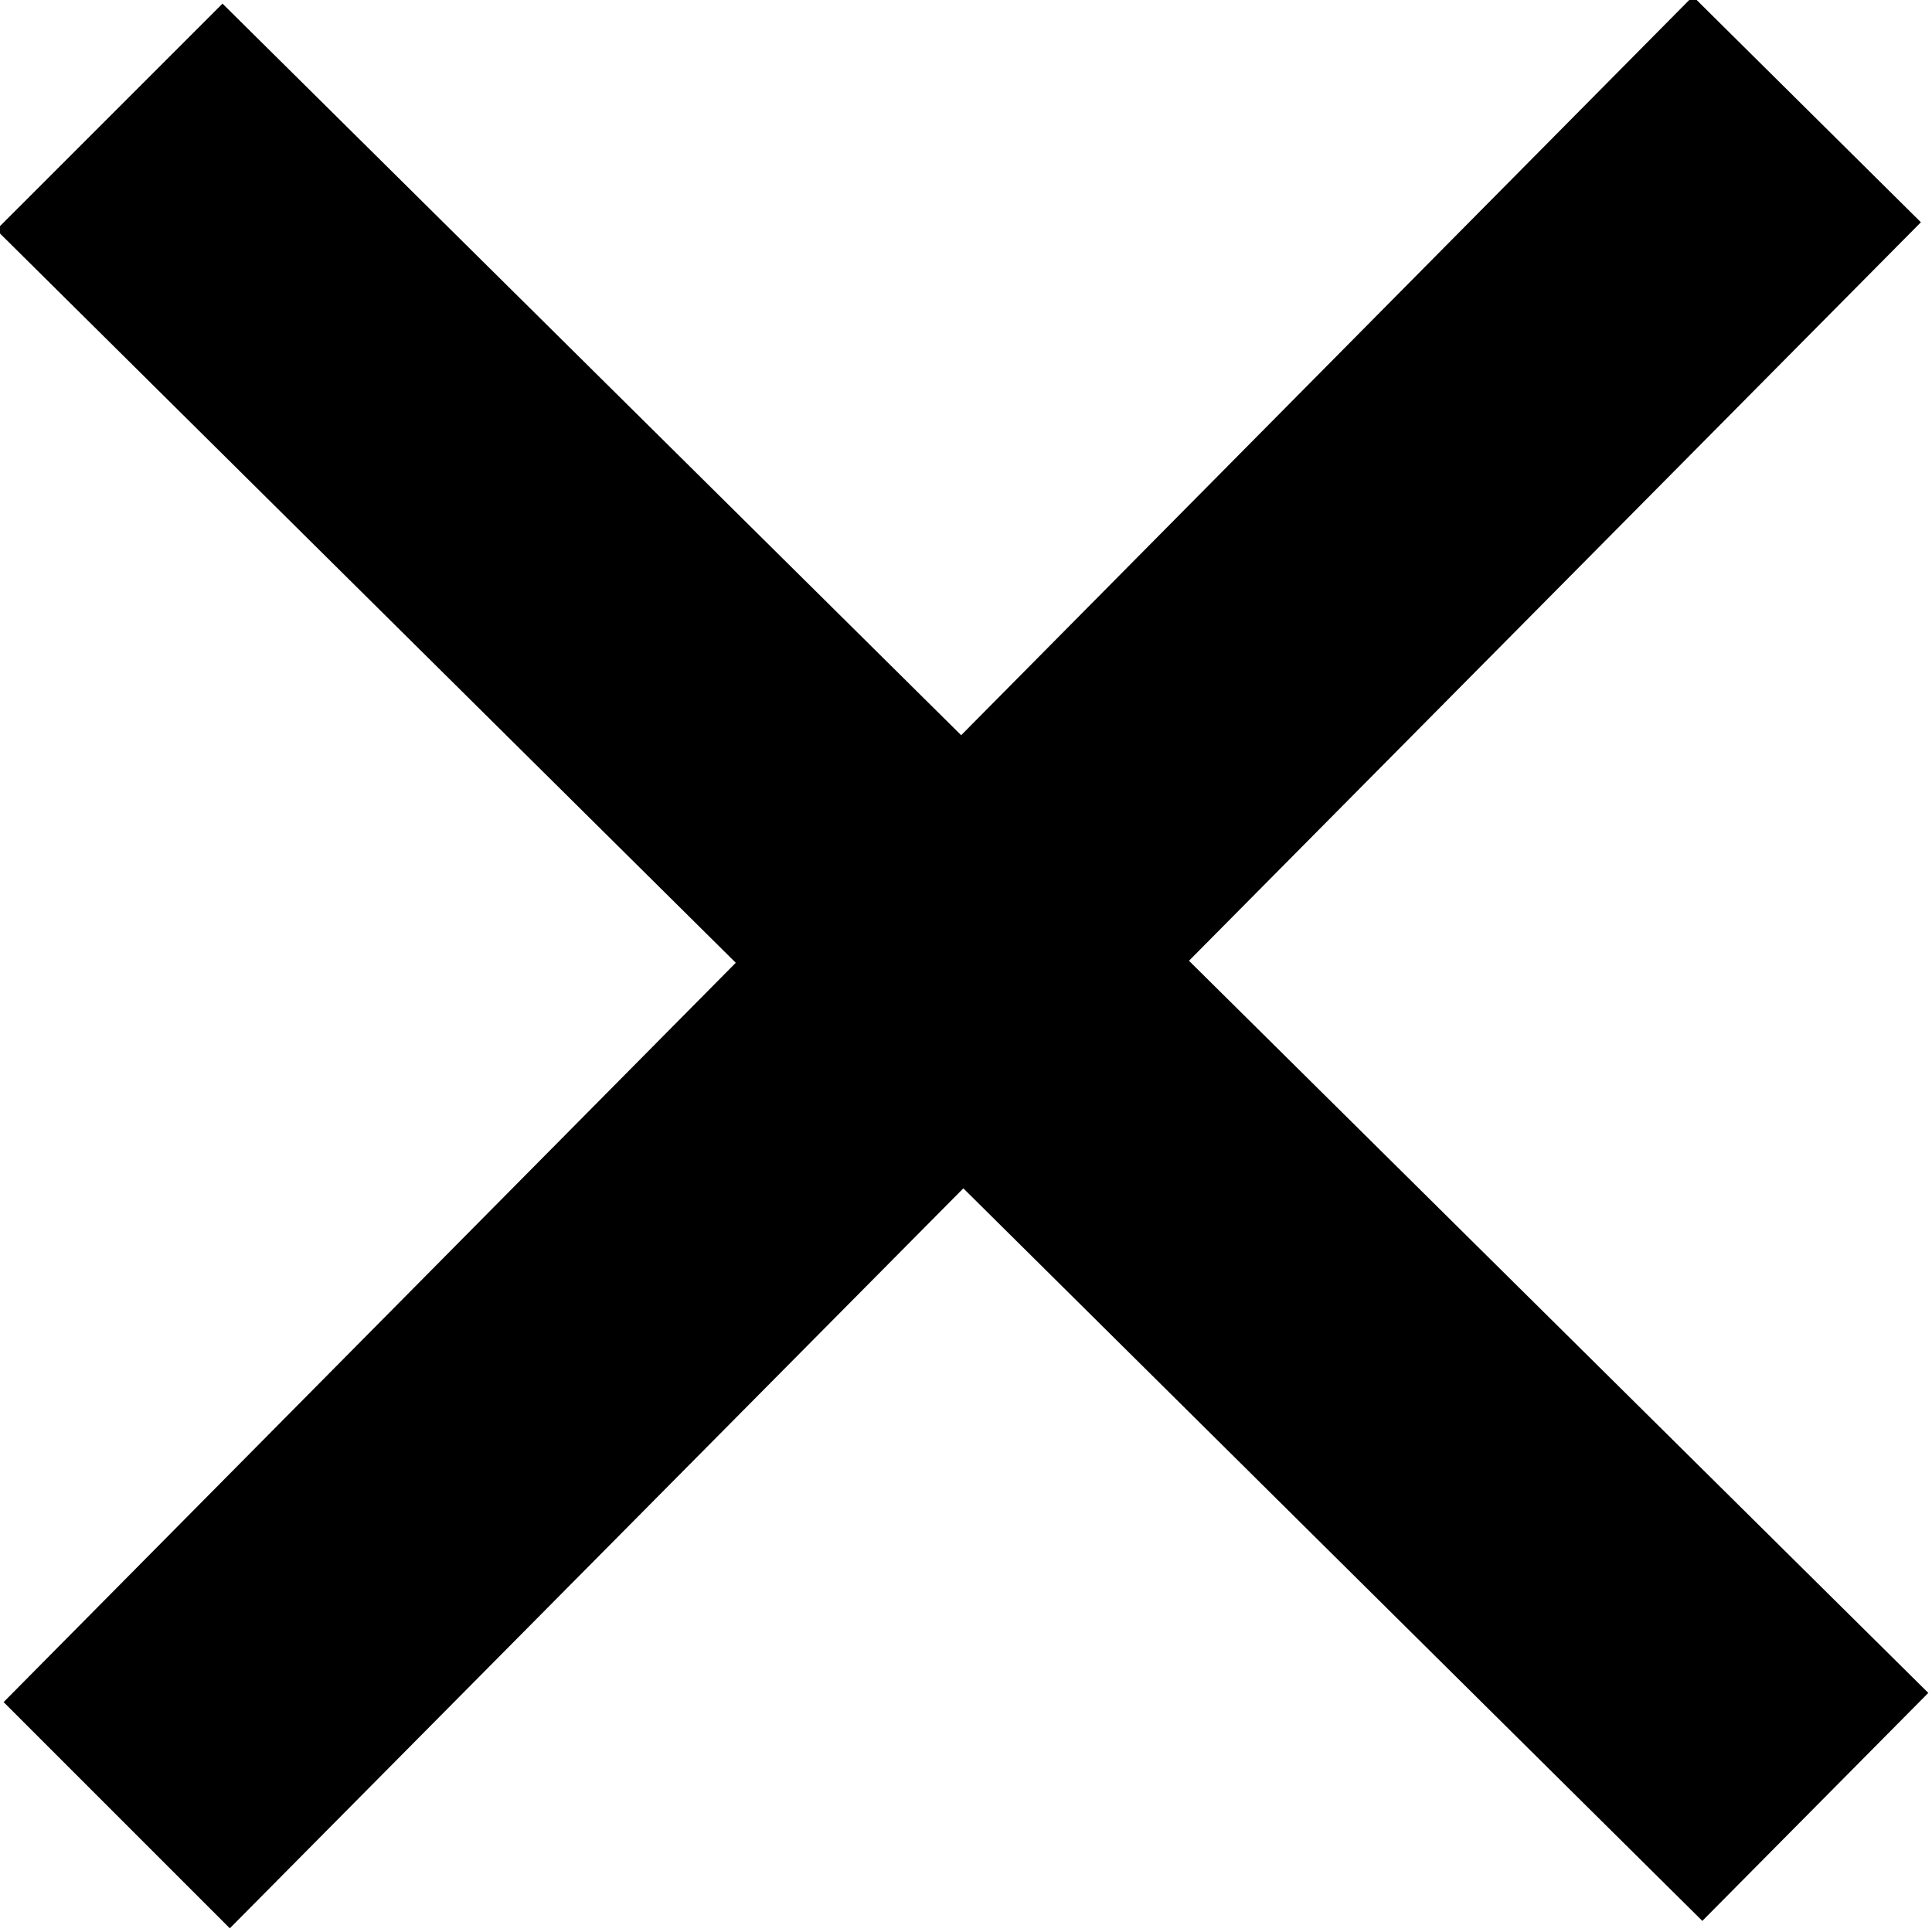
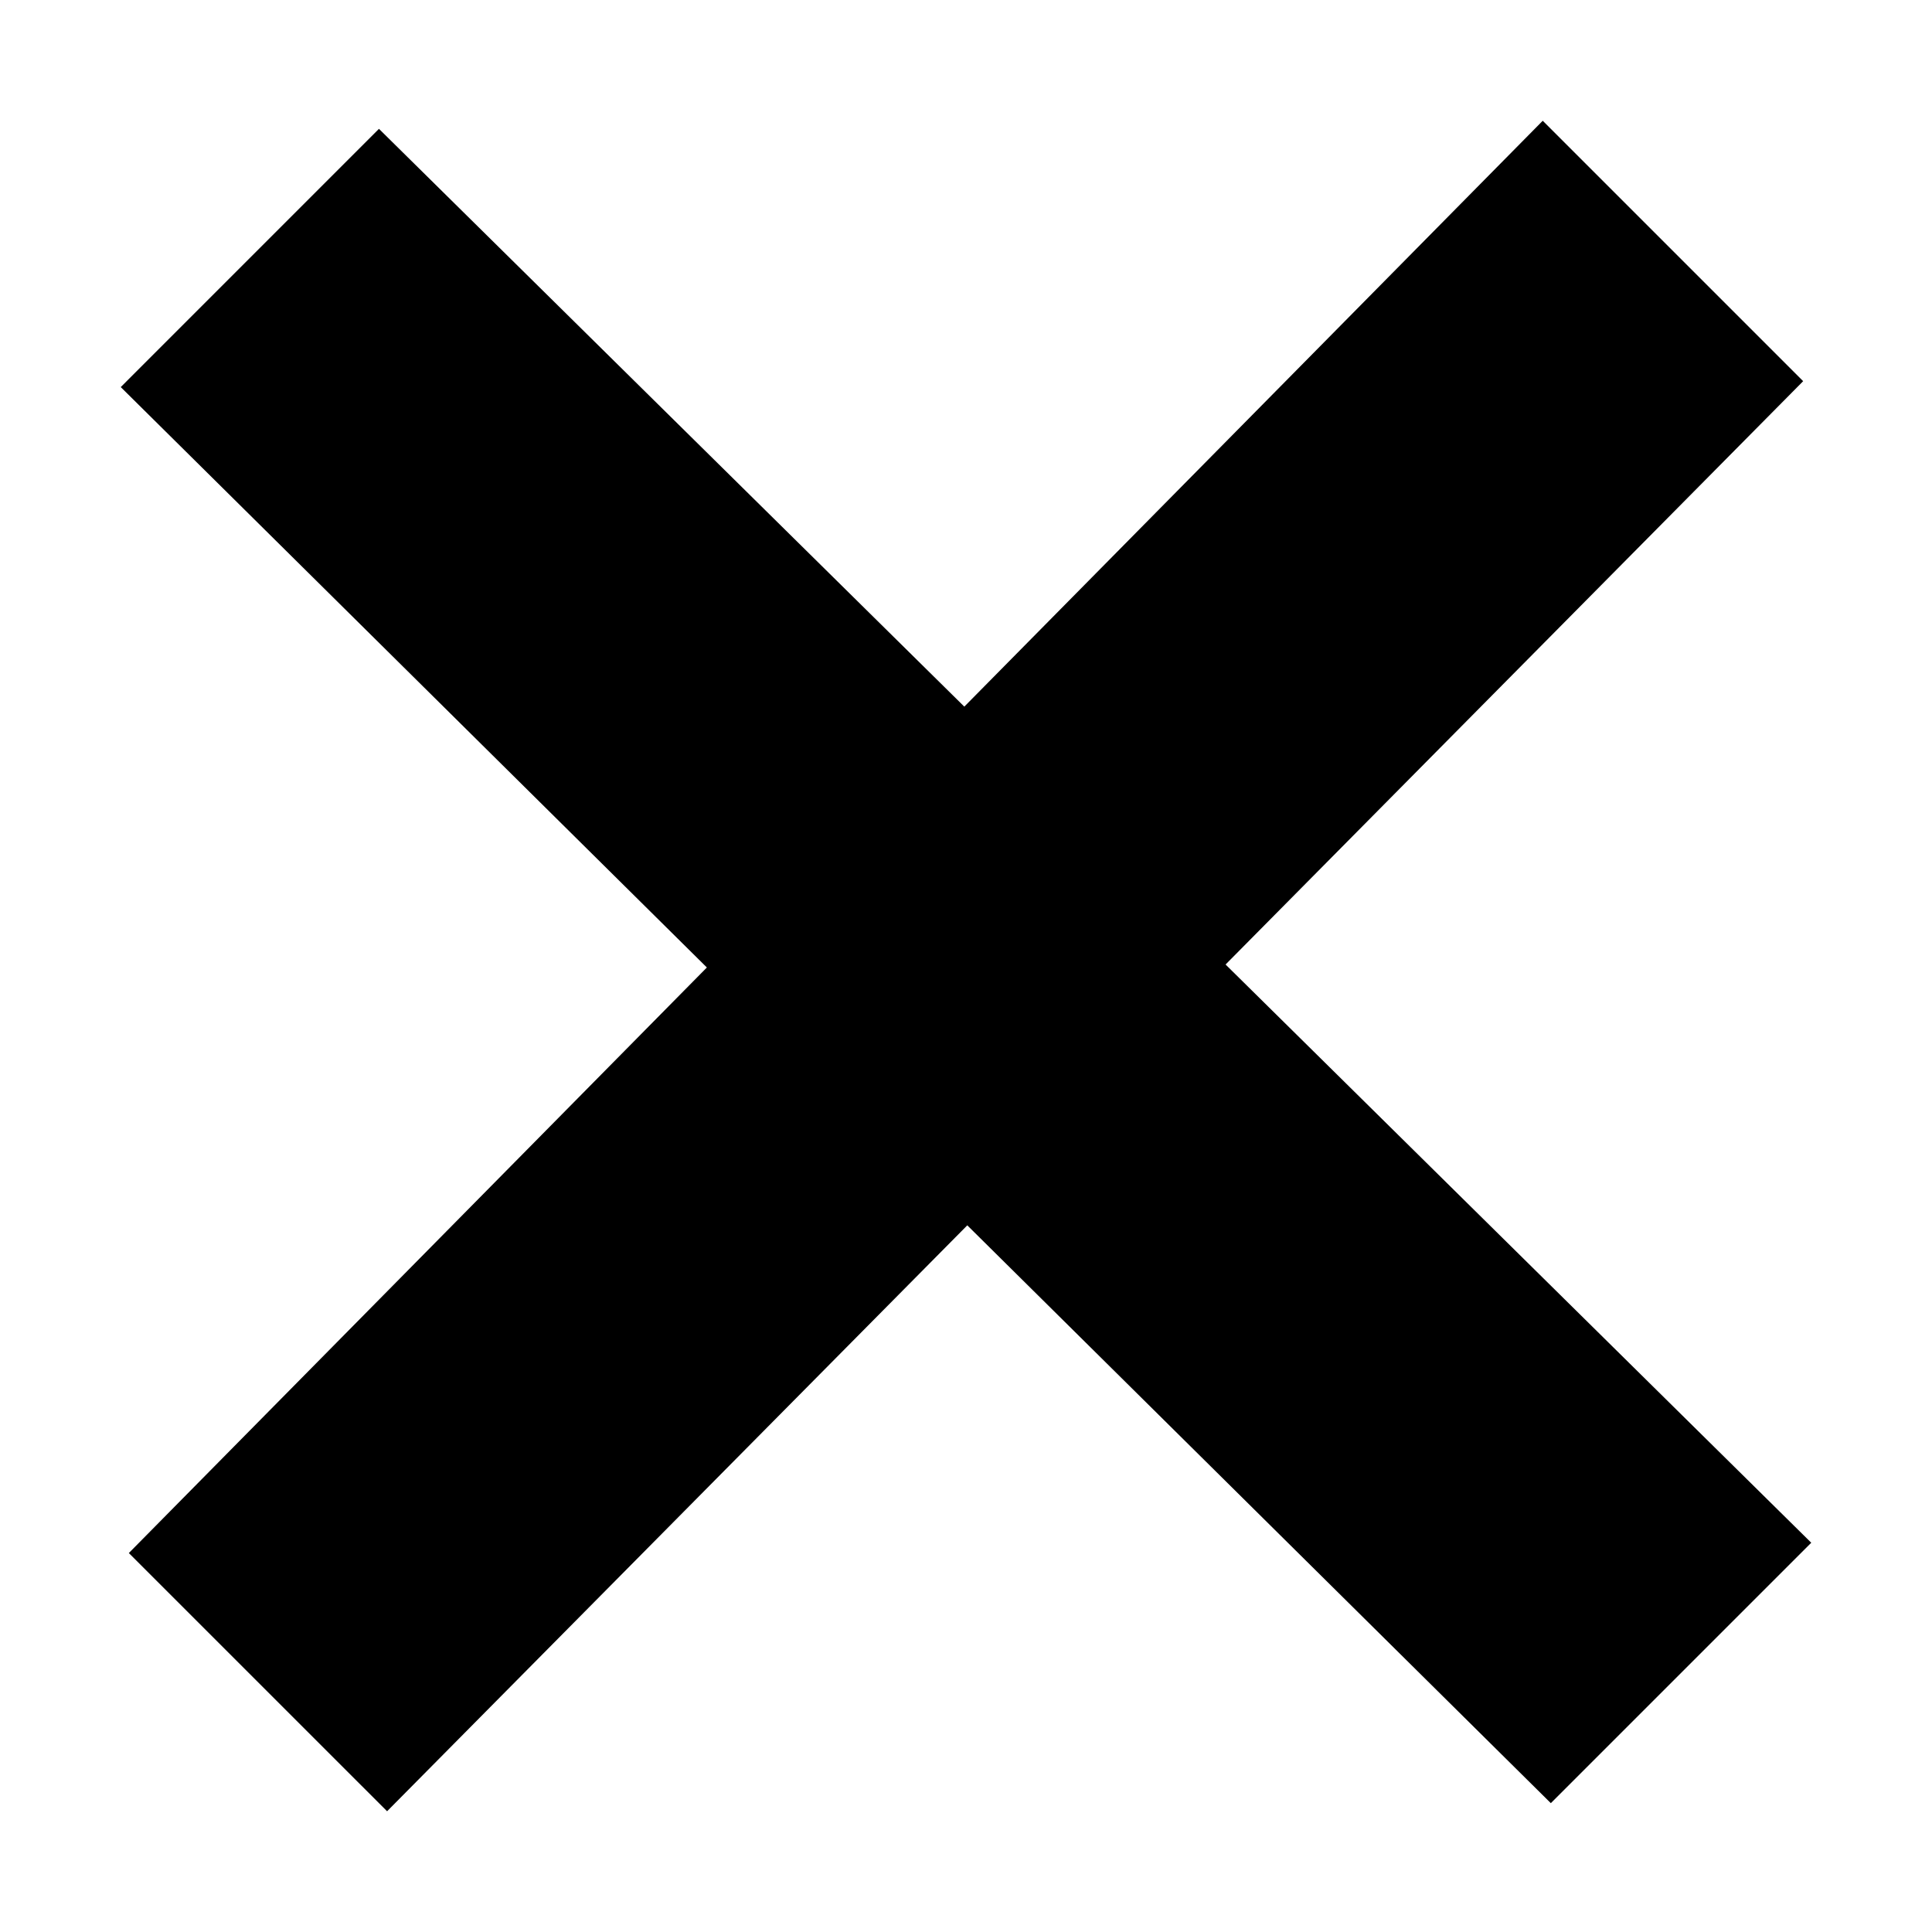
- <svg xmlns="http://www.w3.org/2000/svg" viewBox="0 0 24 24">
-   <path d="M23.954 21.03l-9.184-9.095 9.092-9.174L21.03-.046l-9.09 9.179L2.764.045l-2.81 2.81L9.14 11.96.045 21.144l2.81 2.81 9.112-9.192 9.18 9.1z" />
+ <svg xmlns="http://www.w3.org/2000/svg" aria-hidden="true" focusable="false" width="{{ svg.width }}" height="{{ svg.height }}" viewBox="0 0 48 48">
+   <path fill="none" d="M0 0h48v48H0z" />
+   <path d="M45 38.329L30.449 23.963 44.799 9.47 38.329 3 23.958 17.556 9.415 3.201 3 9.617l14.562 14.42L3.201 38.585 9.617 45l14.415-14.557L38.53 44.799l6.47-6.47z" />
</svg>
